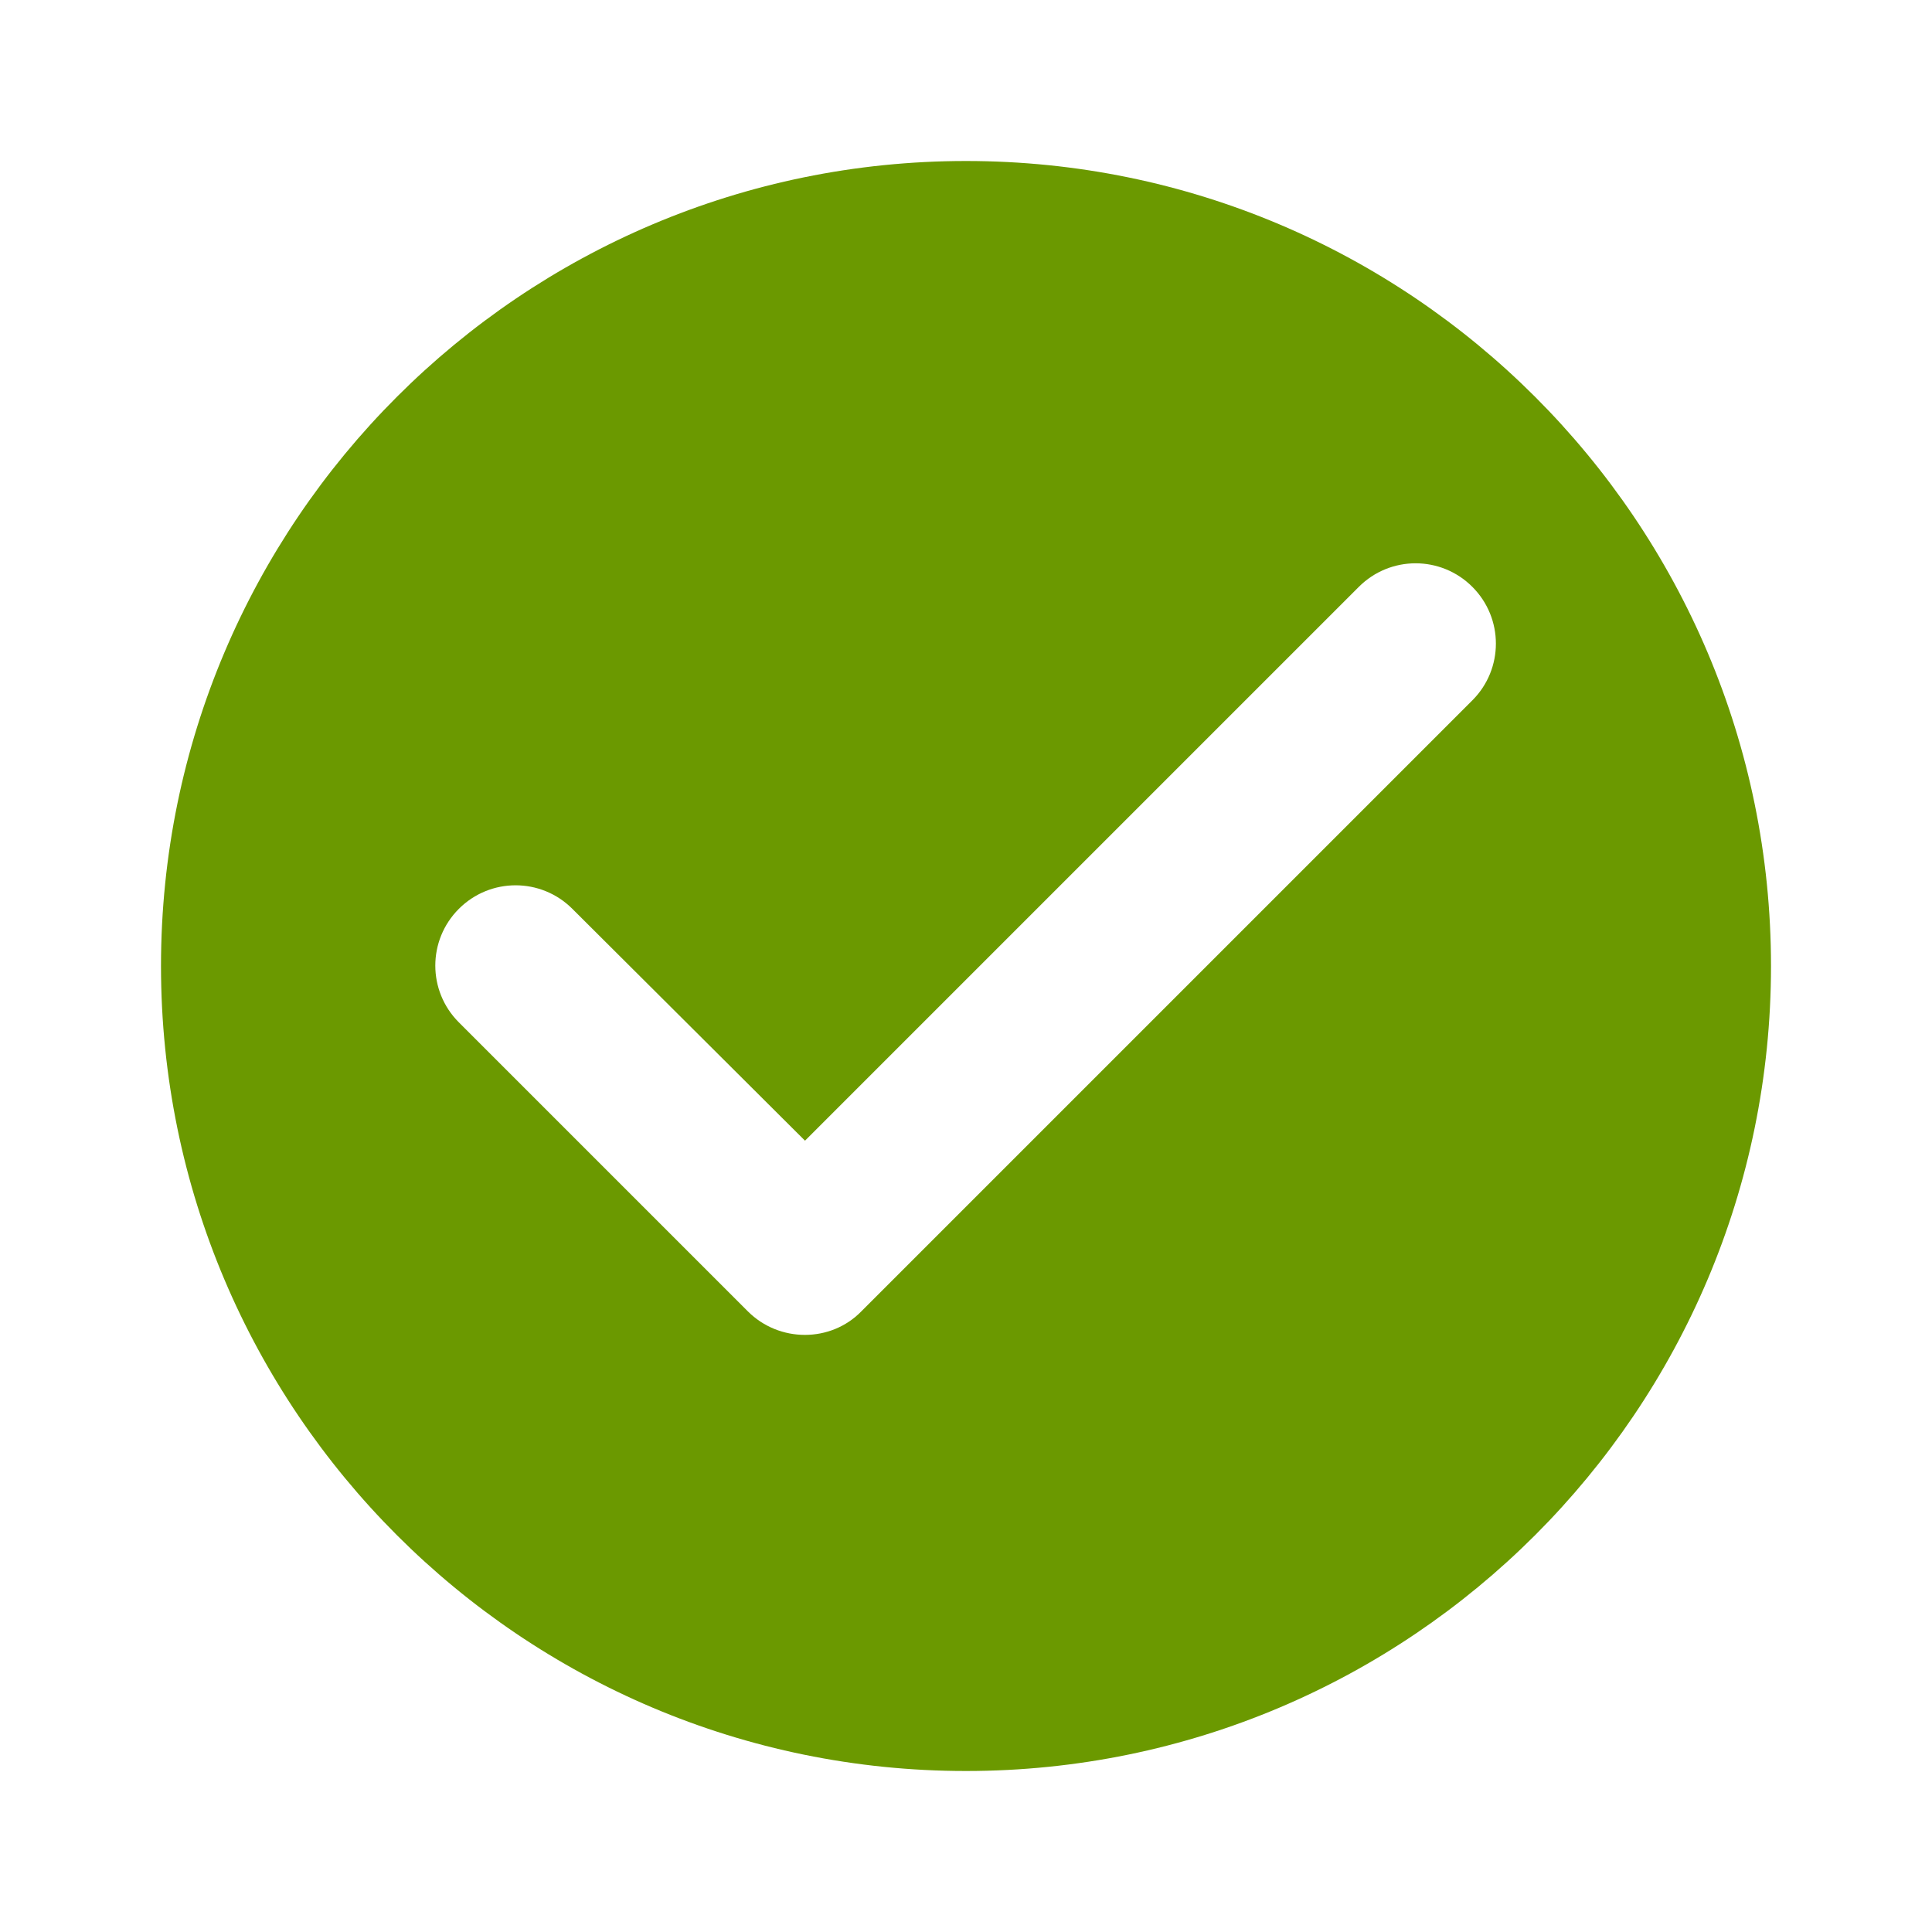
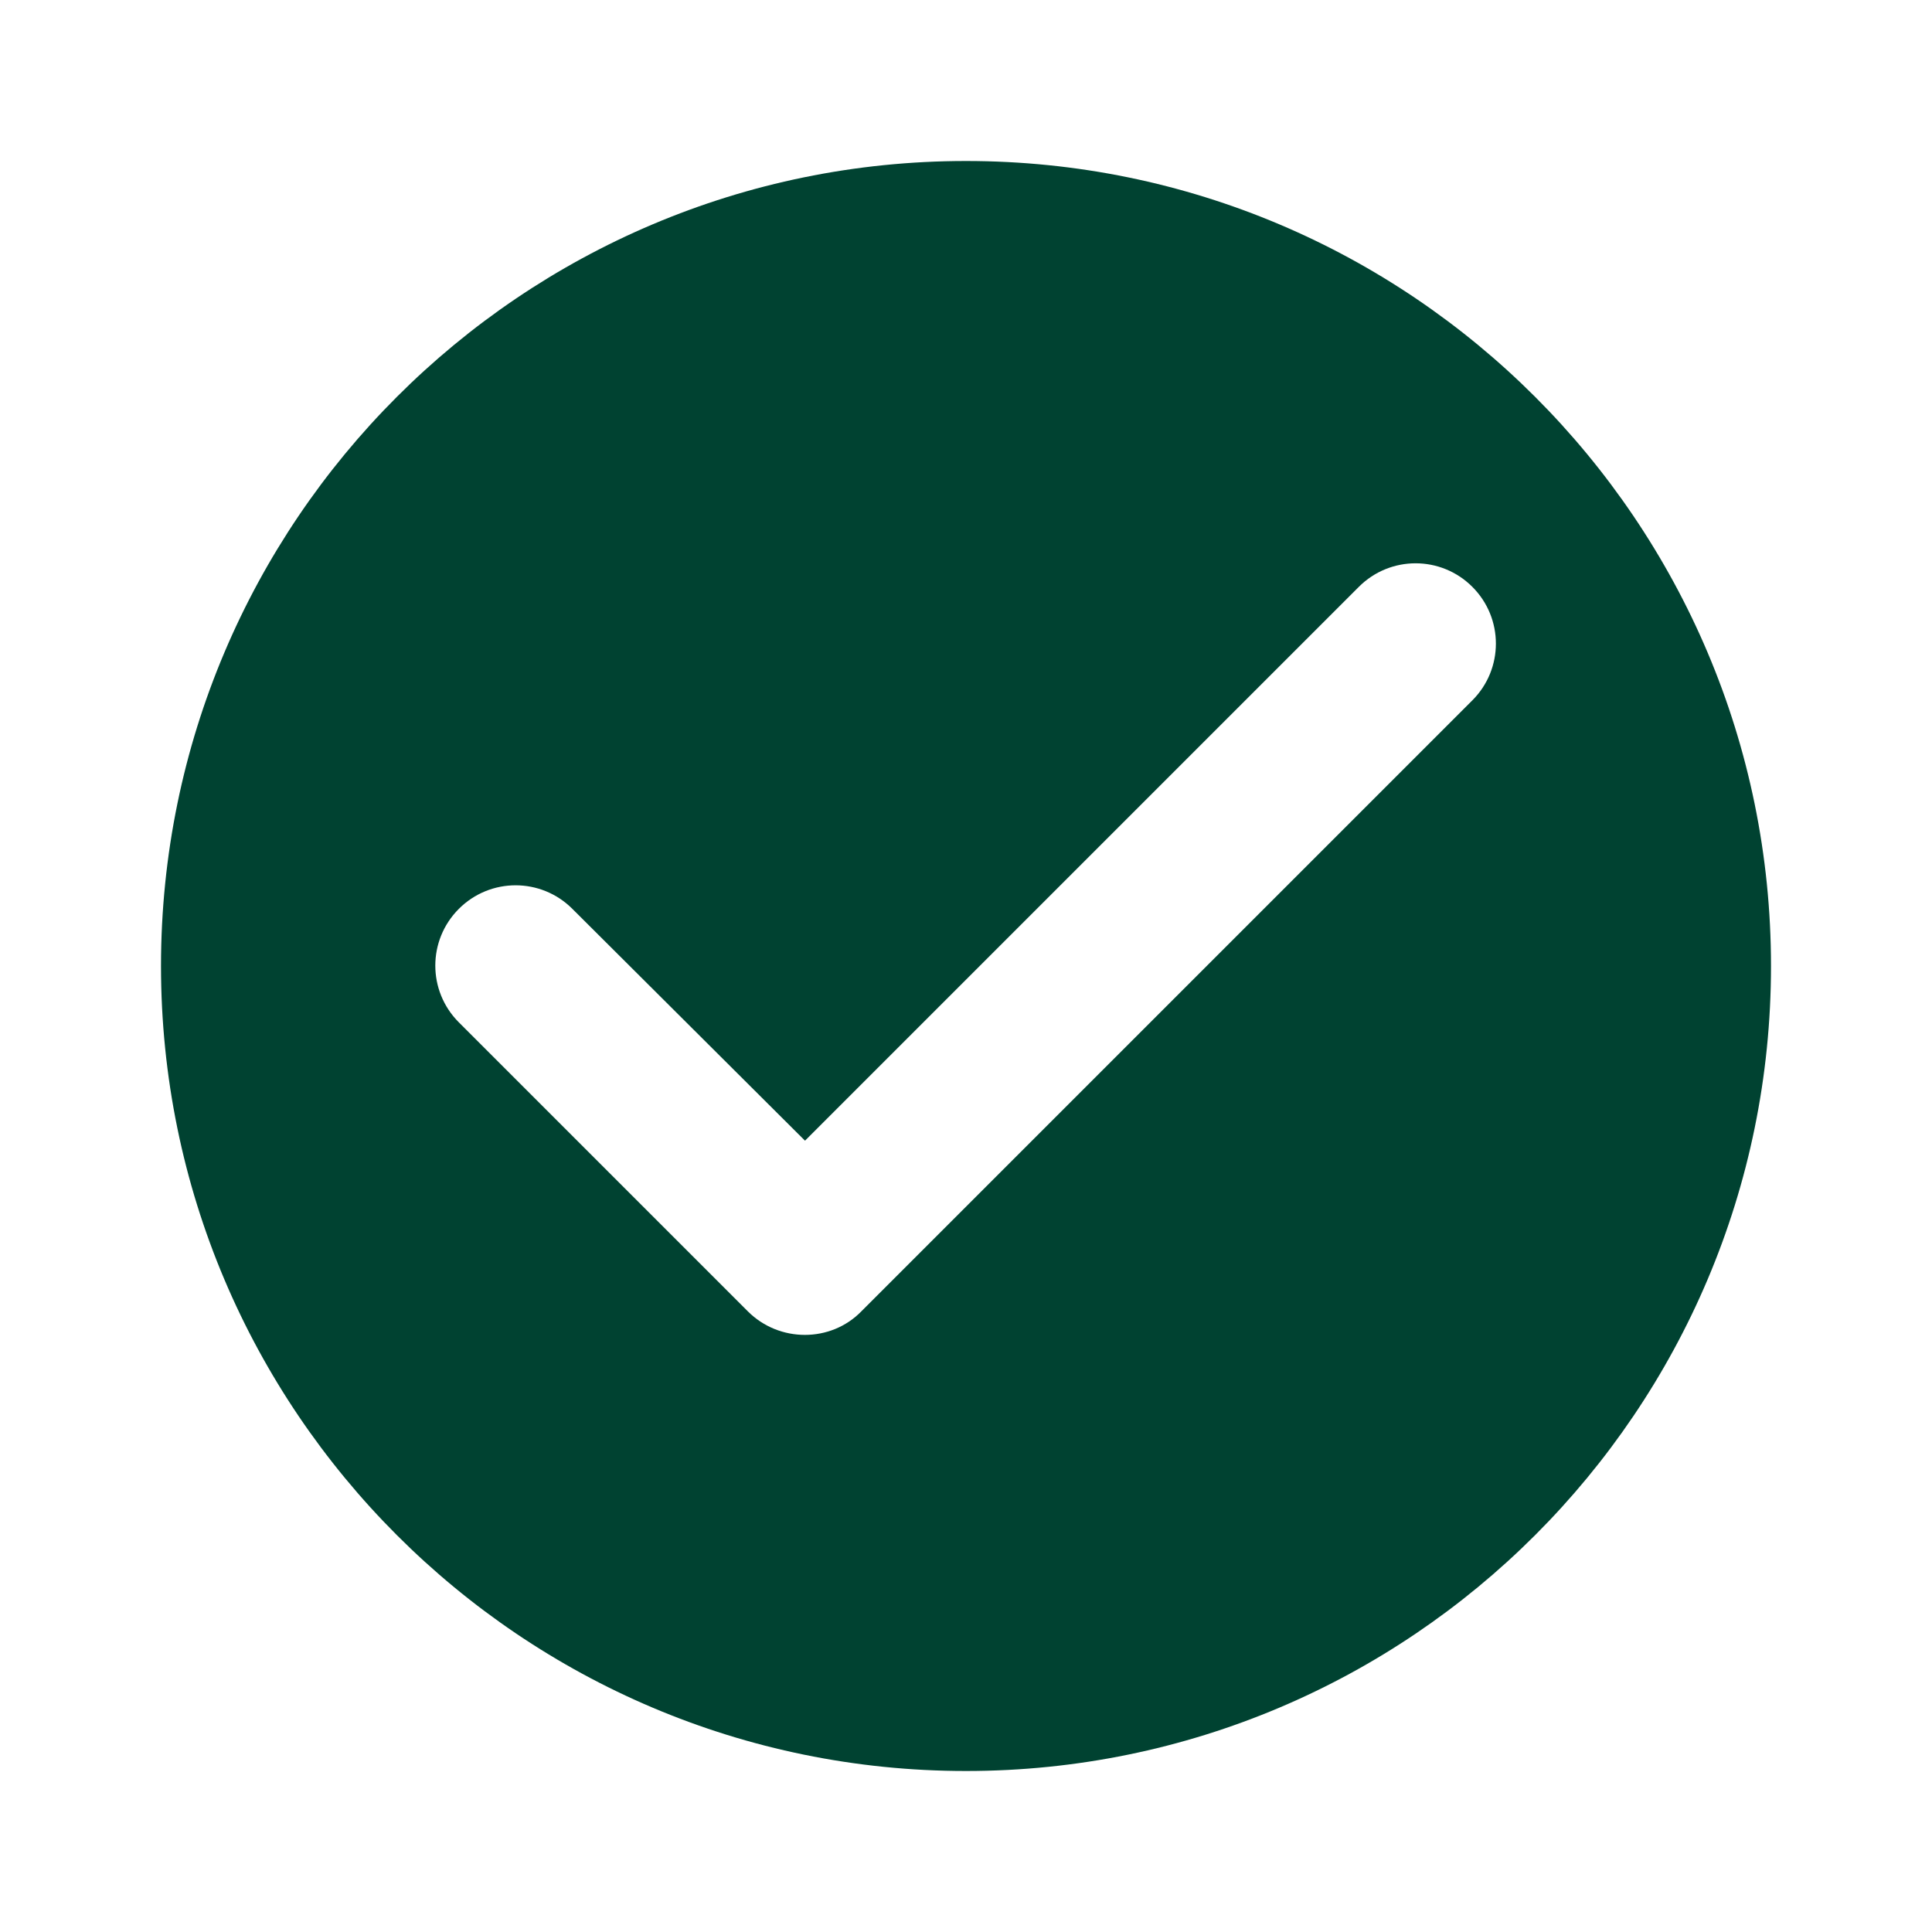
- <svg xmlns="http://www.w3.org/2000/svg" height="24px" viewBox="0 0 24 24" width="24px" fill="hsl(78, 100%, 30%)">
+ <svg xmlns="http://www.w3.org/2000/svg" height="24px" viewBox="0 0 24 24" width="24px" fill="hsl(164, 100%, 13%)">
  <path d="M0 0h24v24H0V0z" fill="none" />
  <path d="M12 2C6.48 2 2 6.48 2 12s4.48 10 10 10 10-4.48 10-10S17.52 2 12 2zM9.29 16.29L5.7 12.7c-.39-.39-.39-1.02 0-1.41.39-.39 1.02-.39 1.41 0L10 14.17l6.88-6.88c.39-.39 1.02-.39 1.41 0 .39.39.39 1.02 0 1.41l-7.59 7.59c-.38.39-1.02.39-1.41 0z" />
</svg>
